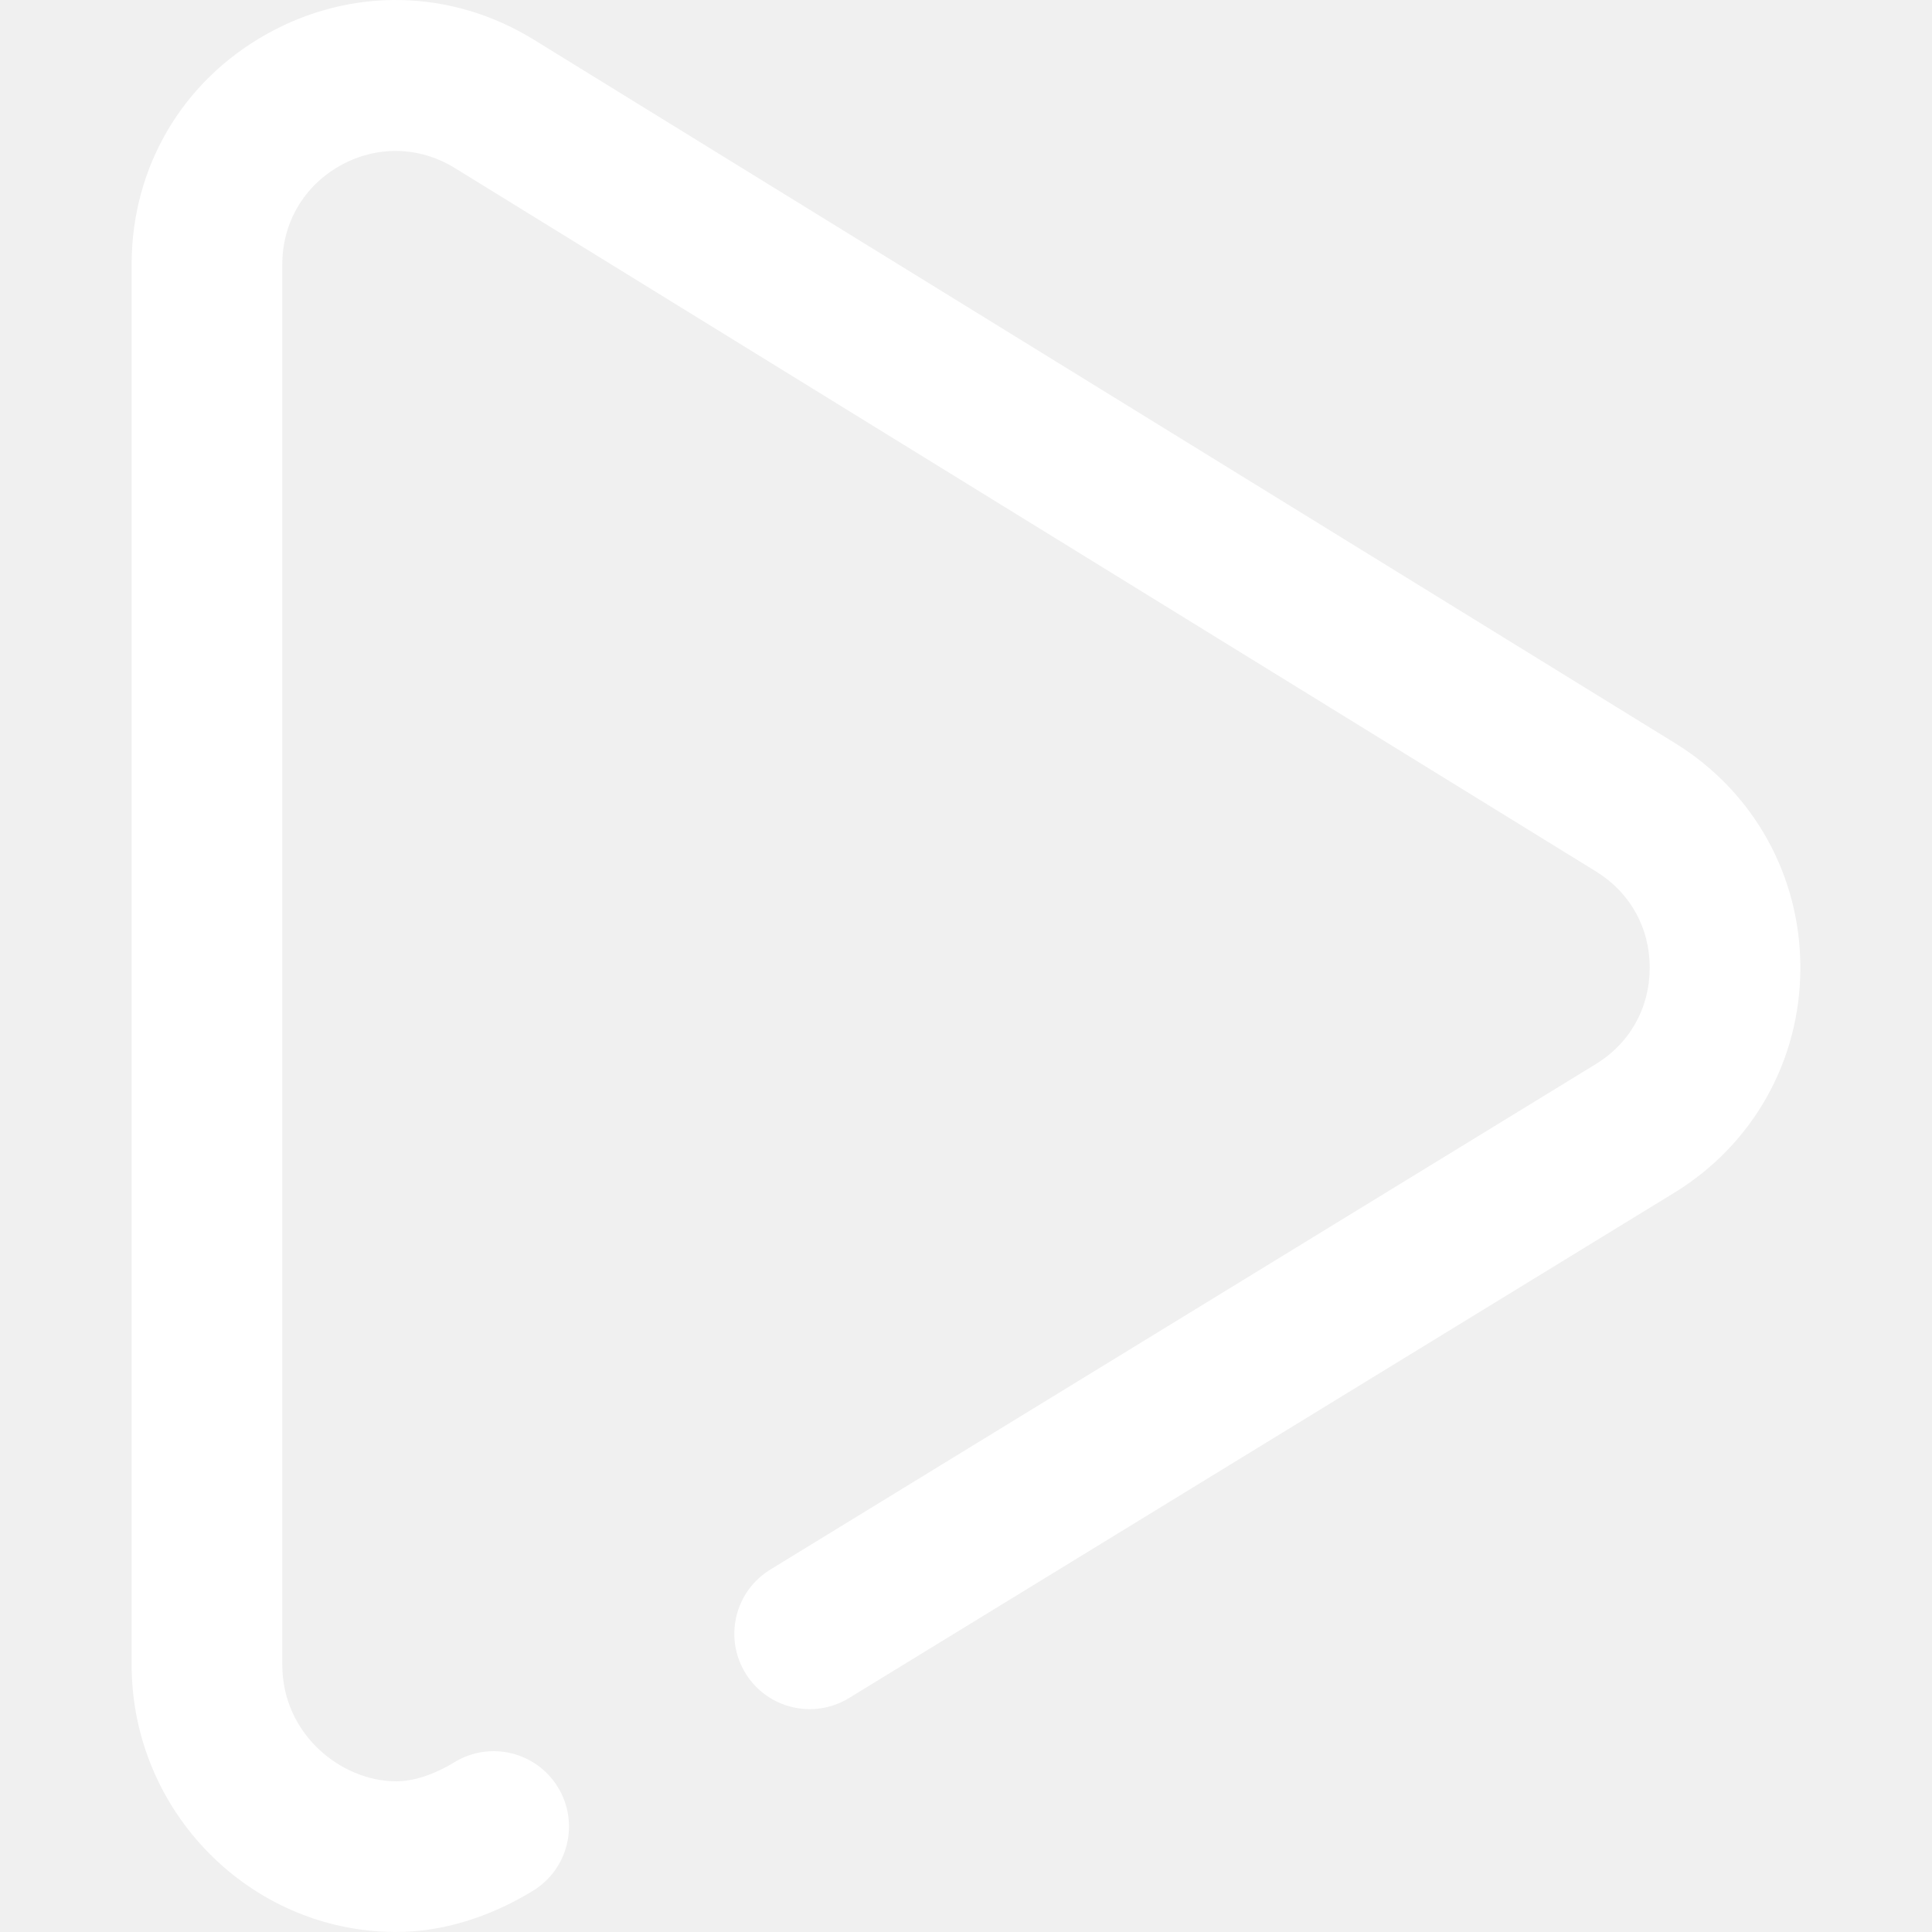
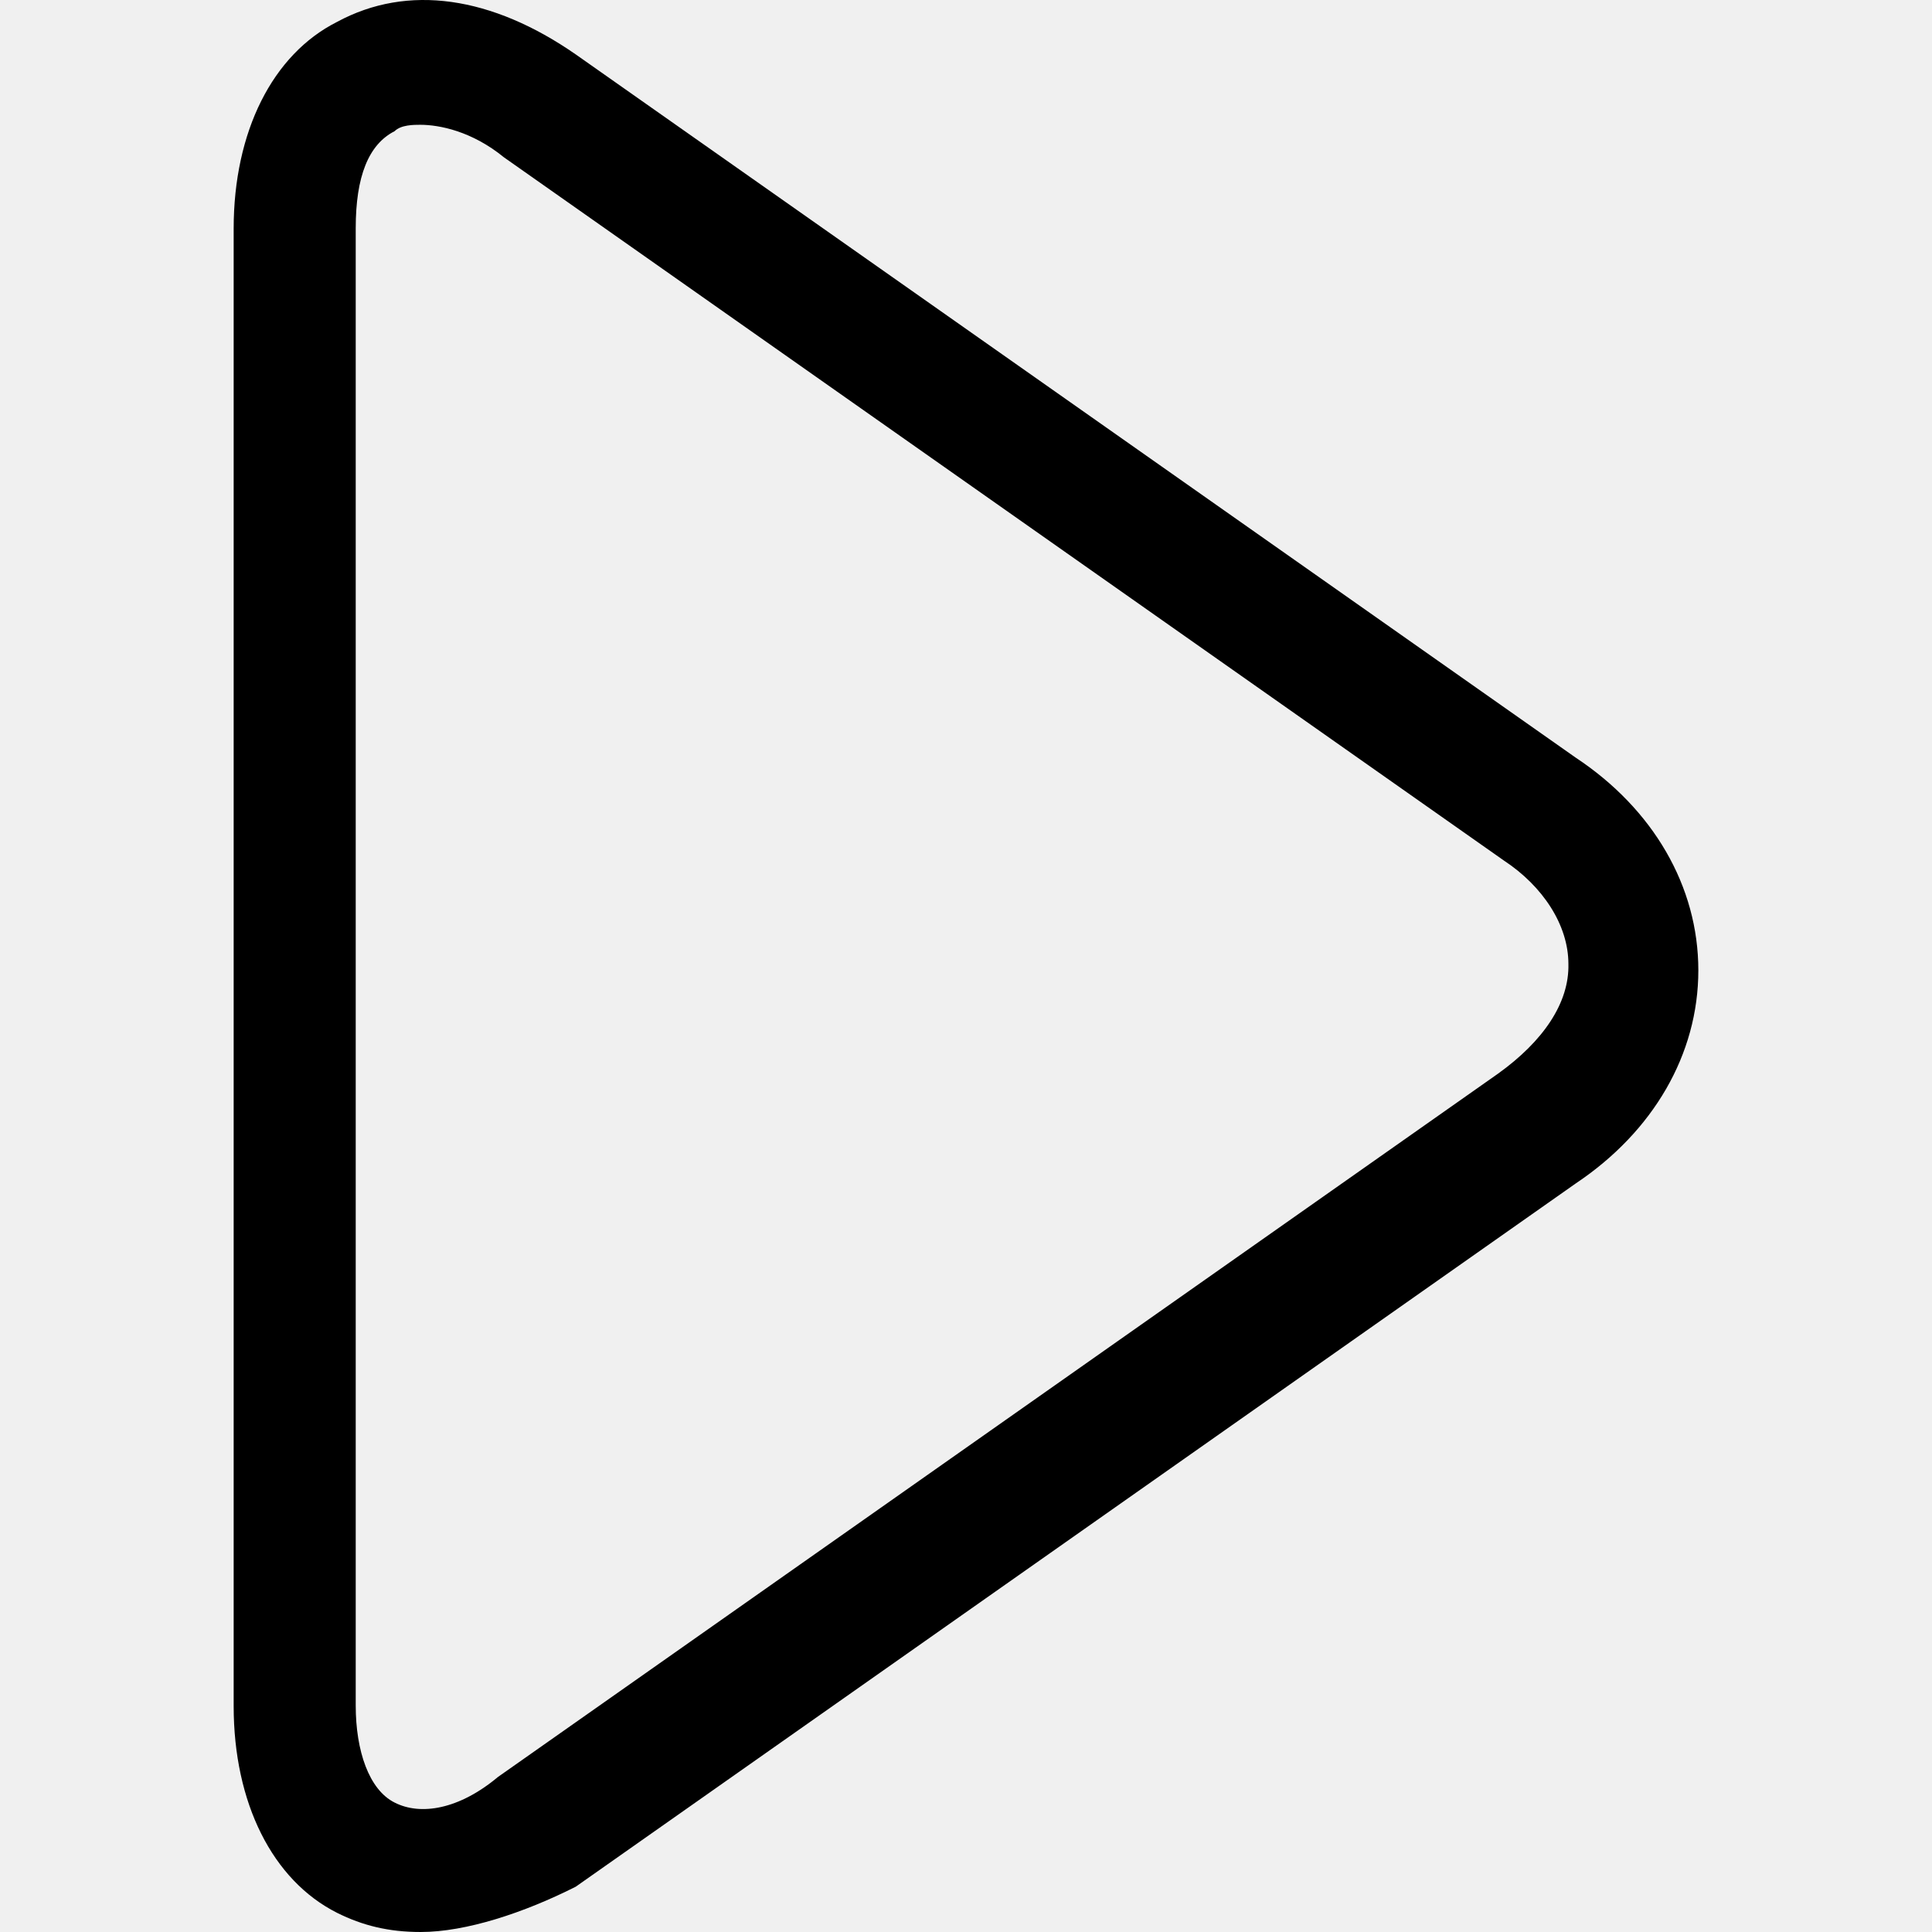
- <svg xmlns="http://www.w3.org/2000/svg" width="53" height="53" viewBox="0 0 53 53" fill="none">
-   <g clip-path="url(#clip0)">
-     <path d="M45.947 20.384L14.643 1.088C12.379 -0.306 9.641 -0.364 7.319 0.933C4.997 2.23 3.611 4.593 3.611 7.252V45.668C3.611 49.689 6.851 52.978 10.833 53C10.844 53 10.855 53 10.866 53C12.11 53 13.407 52.61 14.618 51.871C15.593 51.276 15.901 50.004 15.306 49.03C14.712 48.056 13.44 47.748 12.466 48.342C11.899 48.688 11.346 48.867 10.856 48.867C9.353 48.858 7.744 47.571 7.744 45.668V7.252C7.744 6.111 8.339 5.098 9.335 4.542C10.331 3.985 11.505 4.01 12.475 4.608L43.779 23.904C44.719 24.483 45.258 25.449 45.256 26.554C45.253 27.658 44.711 28.622 43.765 29.199L21.133 43.057C20.159 43.653 19.853 44.925 20.449 45.899C21.045 46.872 22.317 47.178 23.291 46.582L45.921 32.726C48.087 31.404 49.384 29.1 49.389 26.562C49.394 24.024 48.107 21.714 45.947 20.384Z" fill="url(#paint0_linear)" />
+ <svg xmlns="http://www.w3.org/2000/svg" version="1.1" id="Layer_1" x="0px" y="0px" viewBox="0 0 511.03 511.03" style="enable-background:new 0 0 511.03 511.03;" xml:space="preserve">
+   <g>
+     <g>
+       <path d="M416.809,200.418L152.282,14.389C130.151-0.972,107.89-4.358,89.145,5.798c-17.054,8.591-27.338,29.03-27.338,54.676    v390.802c0,25.646,10.284,46.084,27.338,54.676c6.769,3.385,13.669,5.077,22.131,5.077c11.977,0,27.338-5.077,41.007-11.977    l264.527-186.029c20.439-13.669,32.414-34.107,32.414-56.368C449.223,234.396,437.247,213.957,416.809,200.418z M396.241,283.993    L131.714,470.022c-10.284,8.591-20.439,10.285-27.338,6.769c-6.769-3.385-10.284-13.669-10.284-25.646V60.344    c0-13.669,3.385-22.13,10.284-25.646c1.692-1.692,5.077-1.692,6.769-1.692c5.077,0,13.669,1.692,22.13,8.591l264.527,186.029    c10.284,6.769,17.054,17.053,17.054,27.338C415.117,265.249,408.217,275.402,396.241,283.993z" />
+     </g>
  </g>
-   <defs>
-     <linearGradient id="paint0_linear" x1="26.5" y1="-3.8147e-05" x2="26.5" y2="53" gradientUnits="userSpaceOnUse">
-       <stop stop-color="white" />
-       <stop offset="1" stop-color="white" />
-       <stop offset="1" stop-color="#483895" />
-     </linearGradient>
-     <clipPath id="clip0">
-       <rect width="53" height="53" fill="white" />
-     </clipPath>
-   </defs>
+   <g>
+ </g>
+   <g>
+ </g>
+   <g>
+ </g>
+   <g>
+ </g>
+   <g>
+ </g>
+   <g>
+ </g>
+   <g>
+ </g>
+   <g>
+ </g>
+   <g>
+ </g>
+   <g>
+ </g>
+   <g>
+ </g>
+   <g>
+ </g>
+   <g>
+ </g>
+   <g>
+ </g>
+   <g>
+ </g>
</svg>
